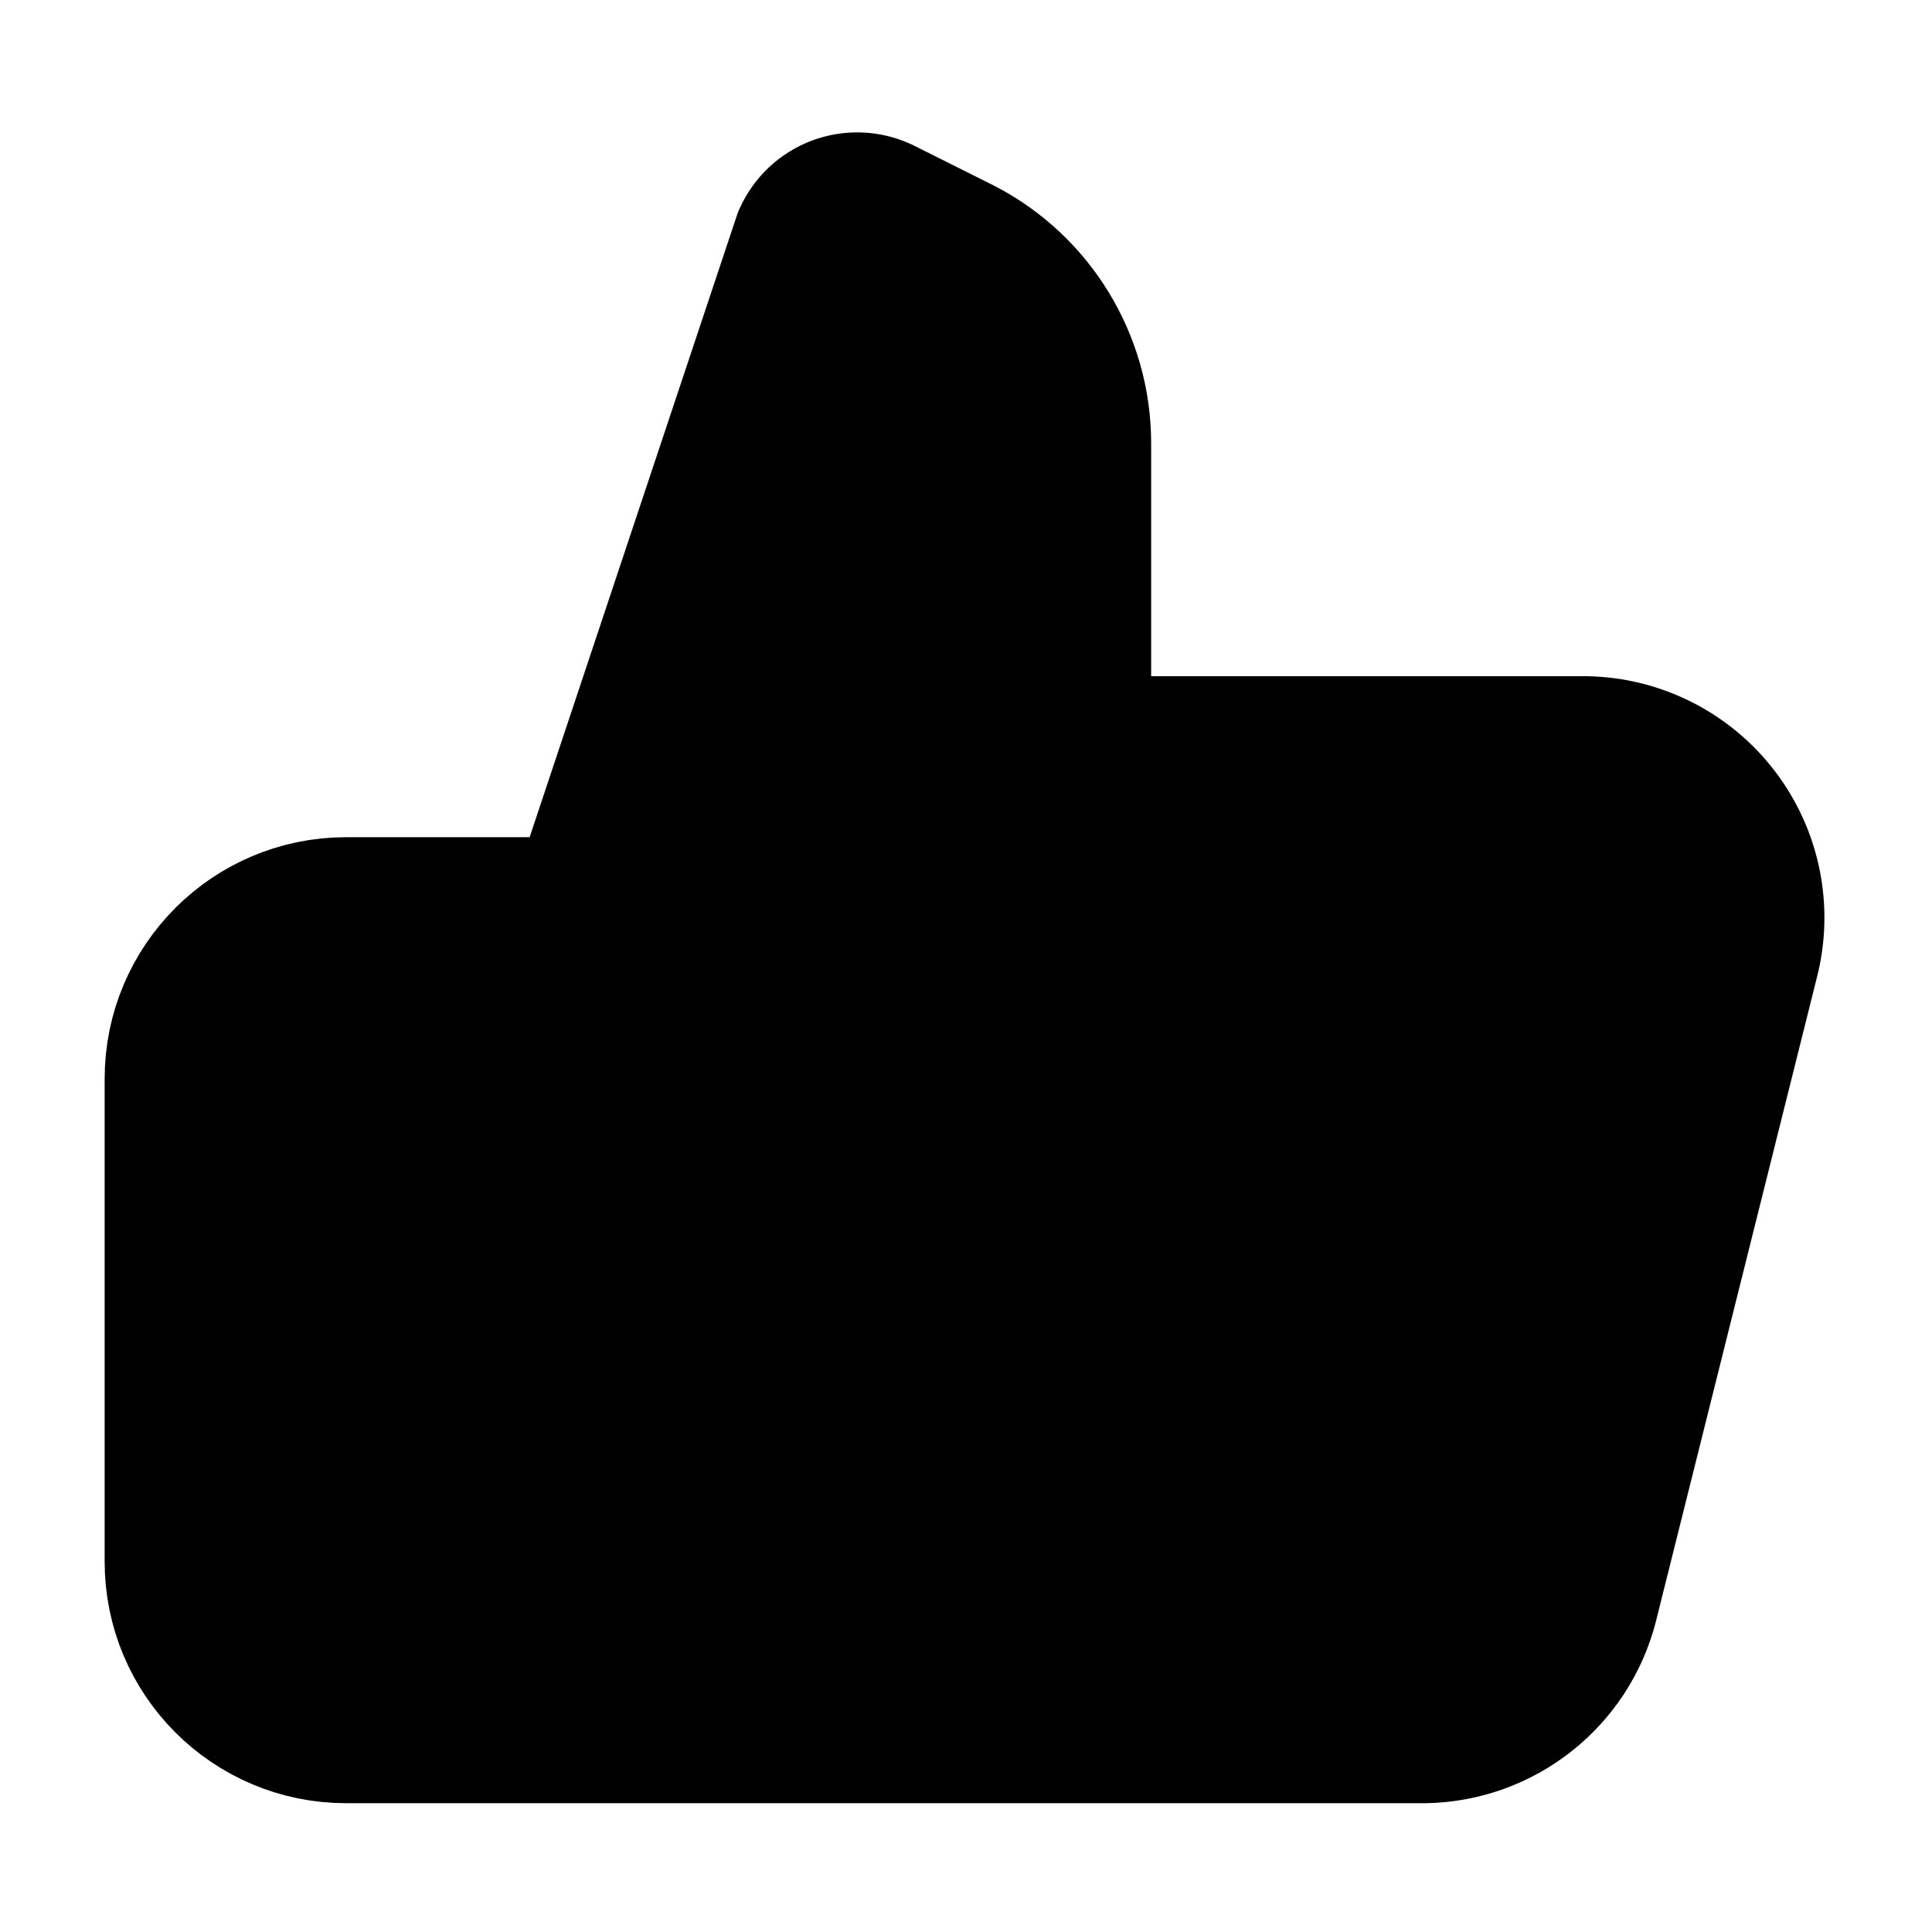
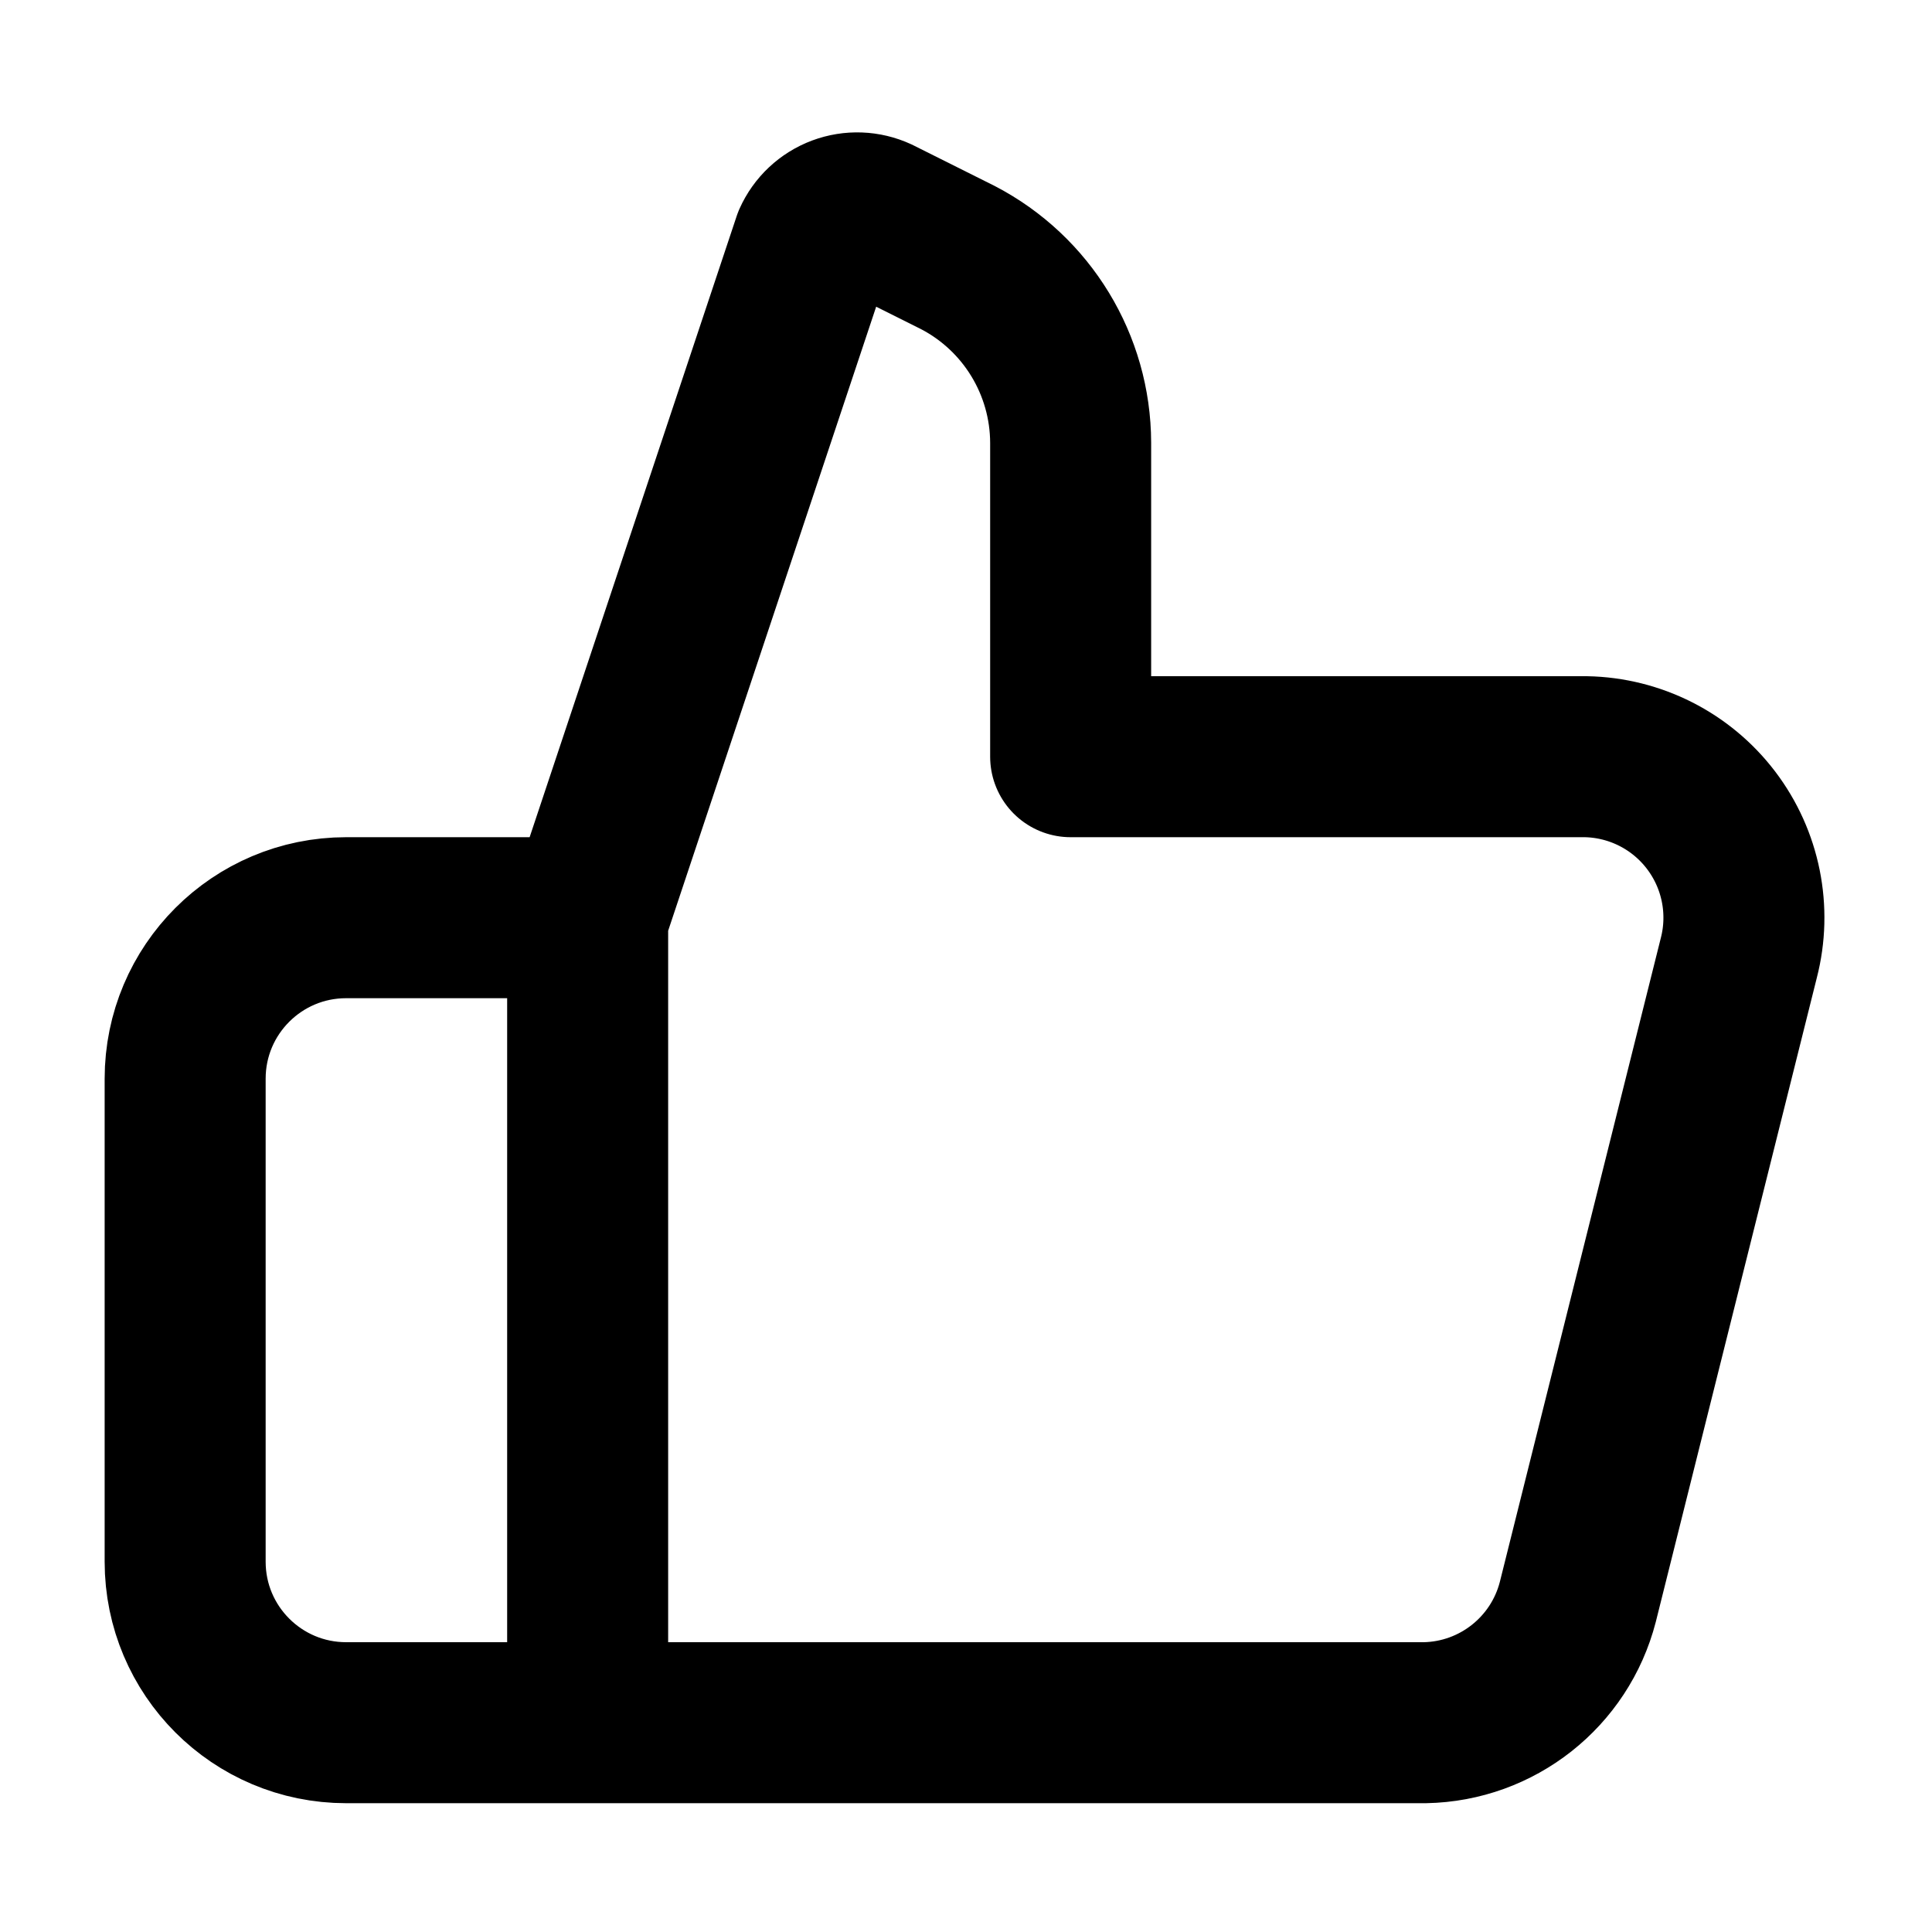
- <svg xmlns="http://www.w3.org/2000/svg" class="svg-icon" viewBox="0 0 24 24">
-   <g id="Complete">
-     <g id="thumbs-up">
-       <path d="M7.3,11.4,10.1,3a.6.6,0,0,1,.8-.3l1,.5a2.6,2.6,0,0,1,1.4,2.3V9.4h6.4a2,2,0,0,1,1.9,2.5l-2,8a2,2,0,0,1-1.9,1.5H4.3a2,2,0,0,1-2-2v-6a2,2,0,0,1,2-2h3v10" fill="currentColor" stroke="#000000" stroke-linecap="round" stroke-linejoin="round" stroke-width="2" />
-     </g>
-   </g>
+ <svg xmlns="http://www.w3.org/2000/svg" class="svg-icon" viewBox="0 0 24 24" fill="none">
+   <path d="M7.3,11.4,10.1,3a.6.6,0,0,1,.8-.3l1,.5a2.6,2.6,0,0,1,1.4,2.3V9.4h6.4a2,2,0,0,1,1.9,2.5l-2,8a2,2,0,0,1-1.9,1.5H4.3a2,2,0,0,1-2-2v-6a2,2,0,0,1,2-2h3v10" stroke="currentColor" stroke-linecap="round" stroke-linejoin="round" stroke-width="2" />
</svg>
